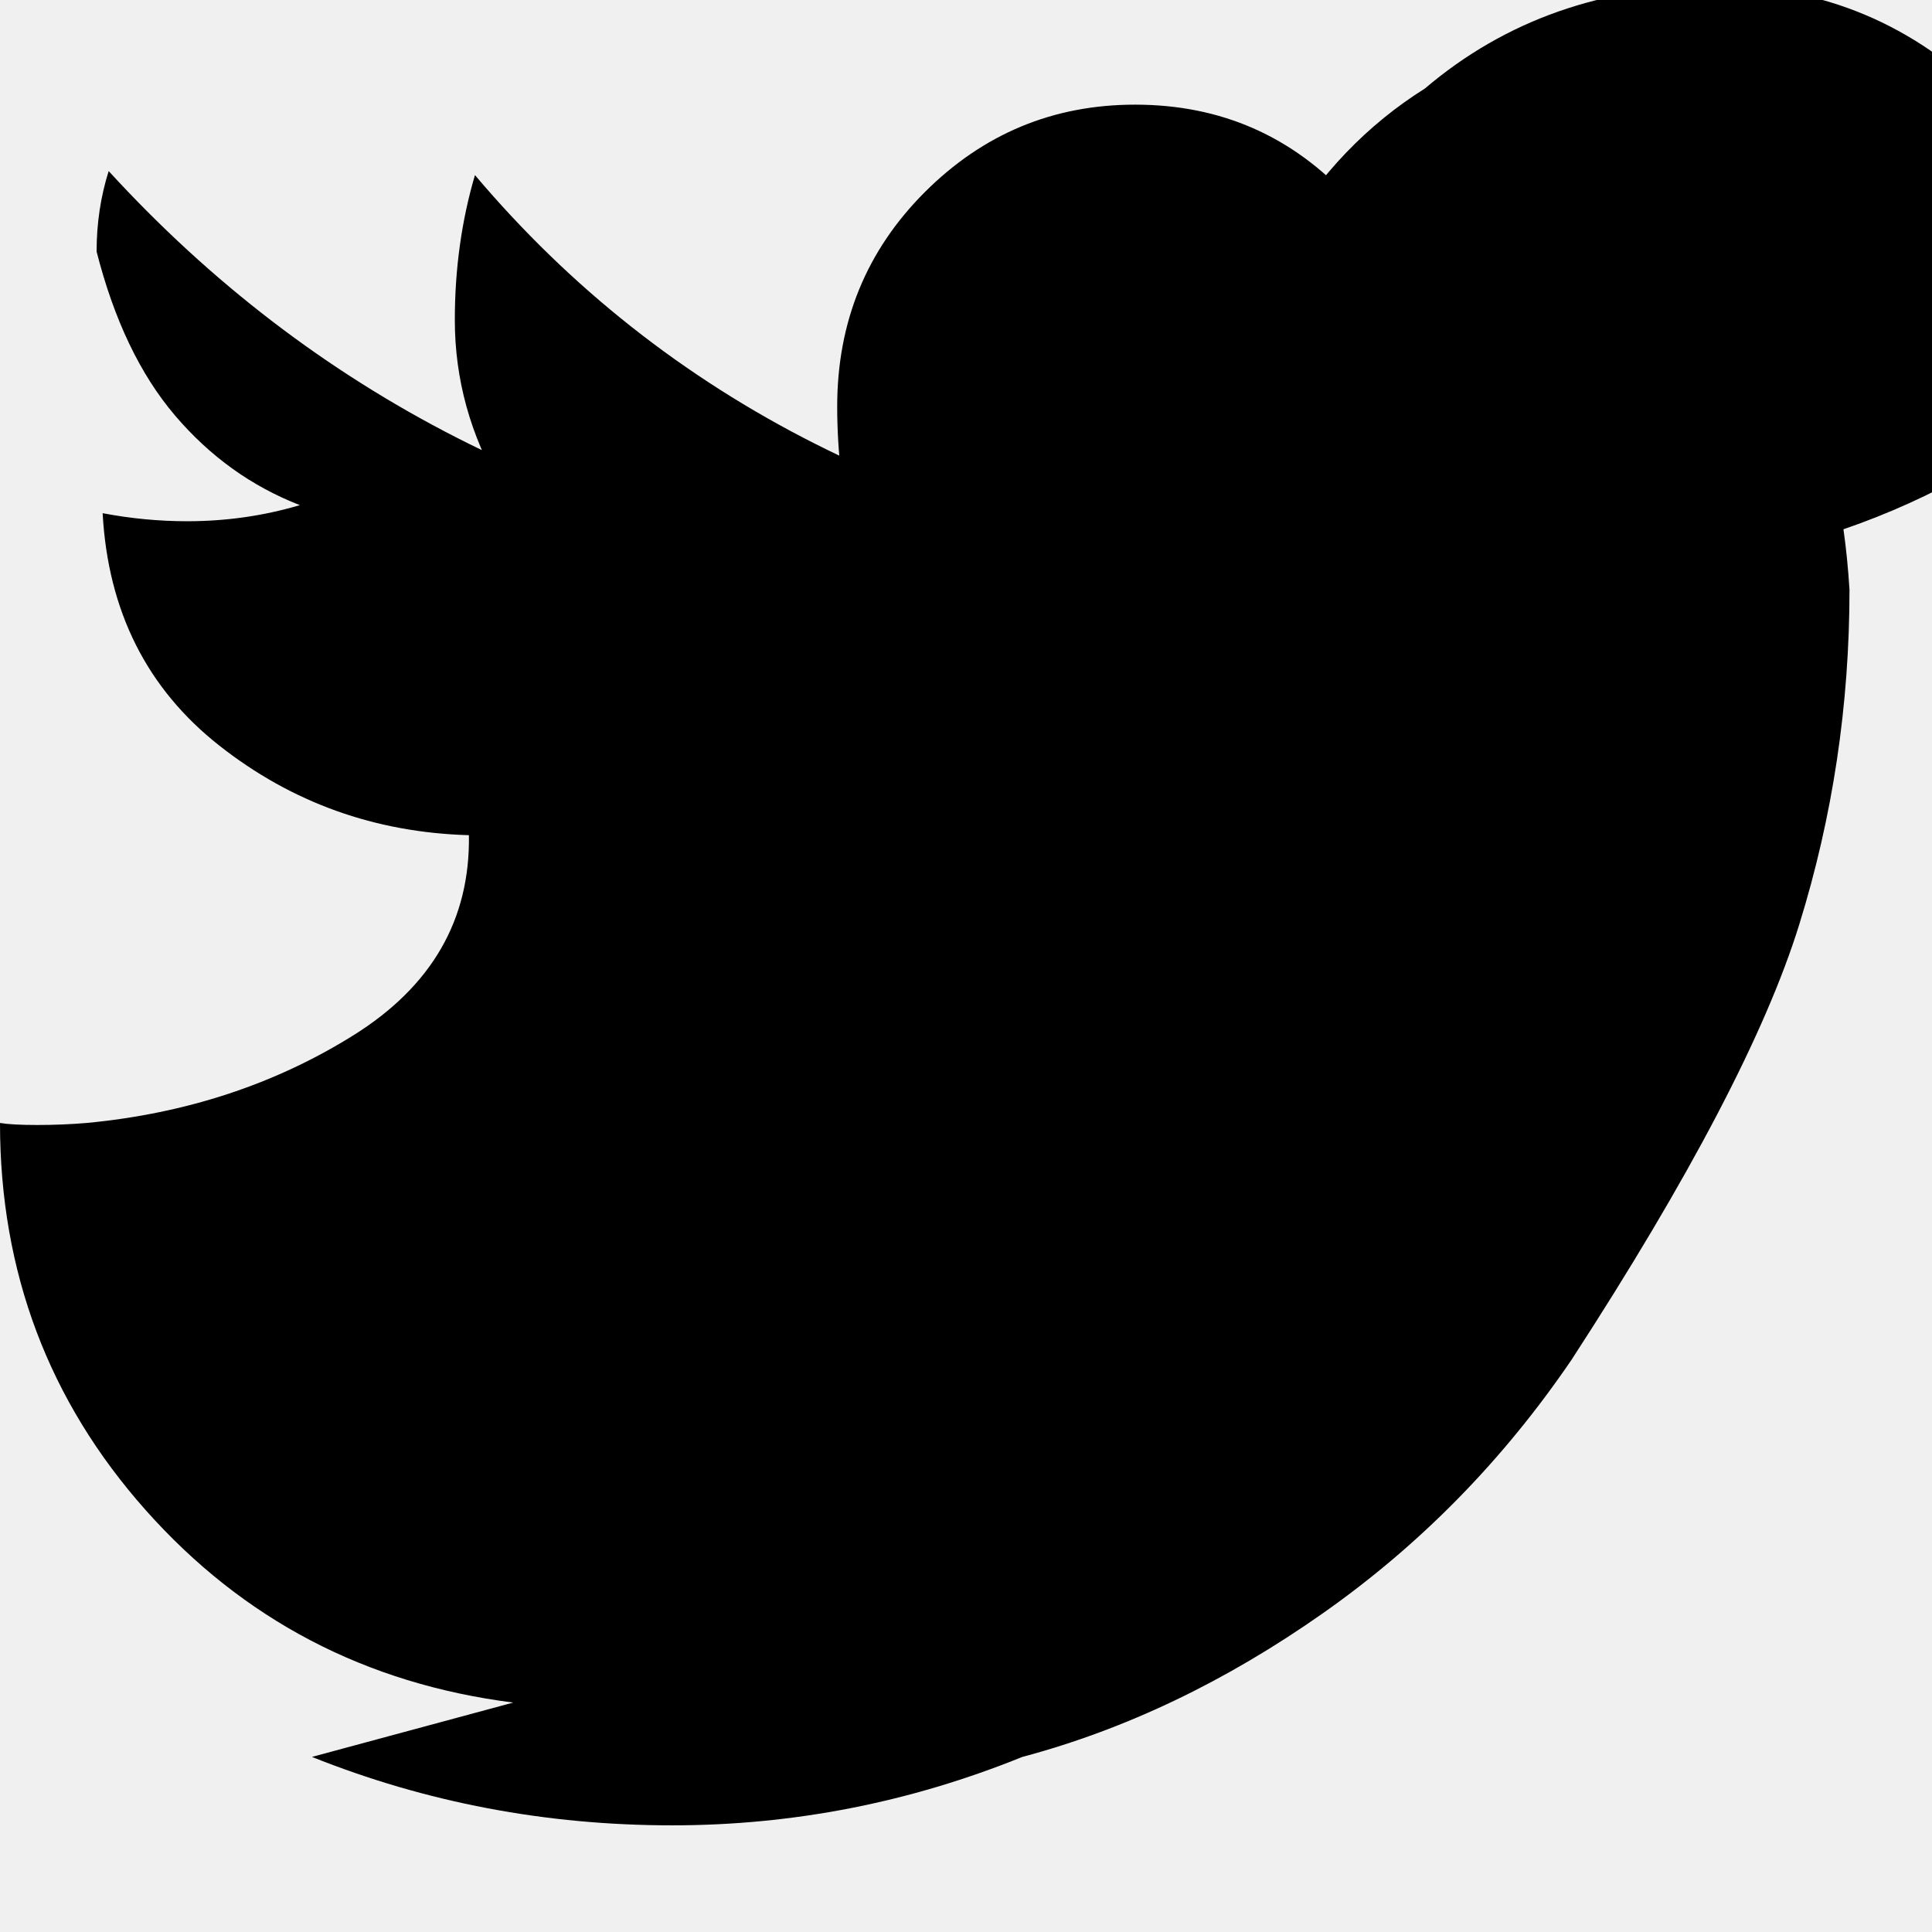
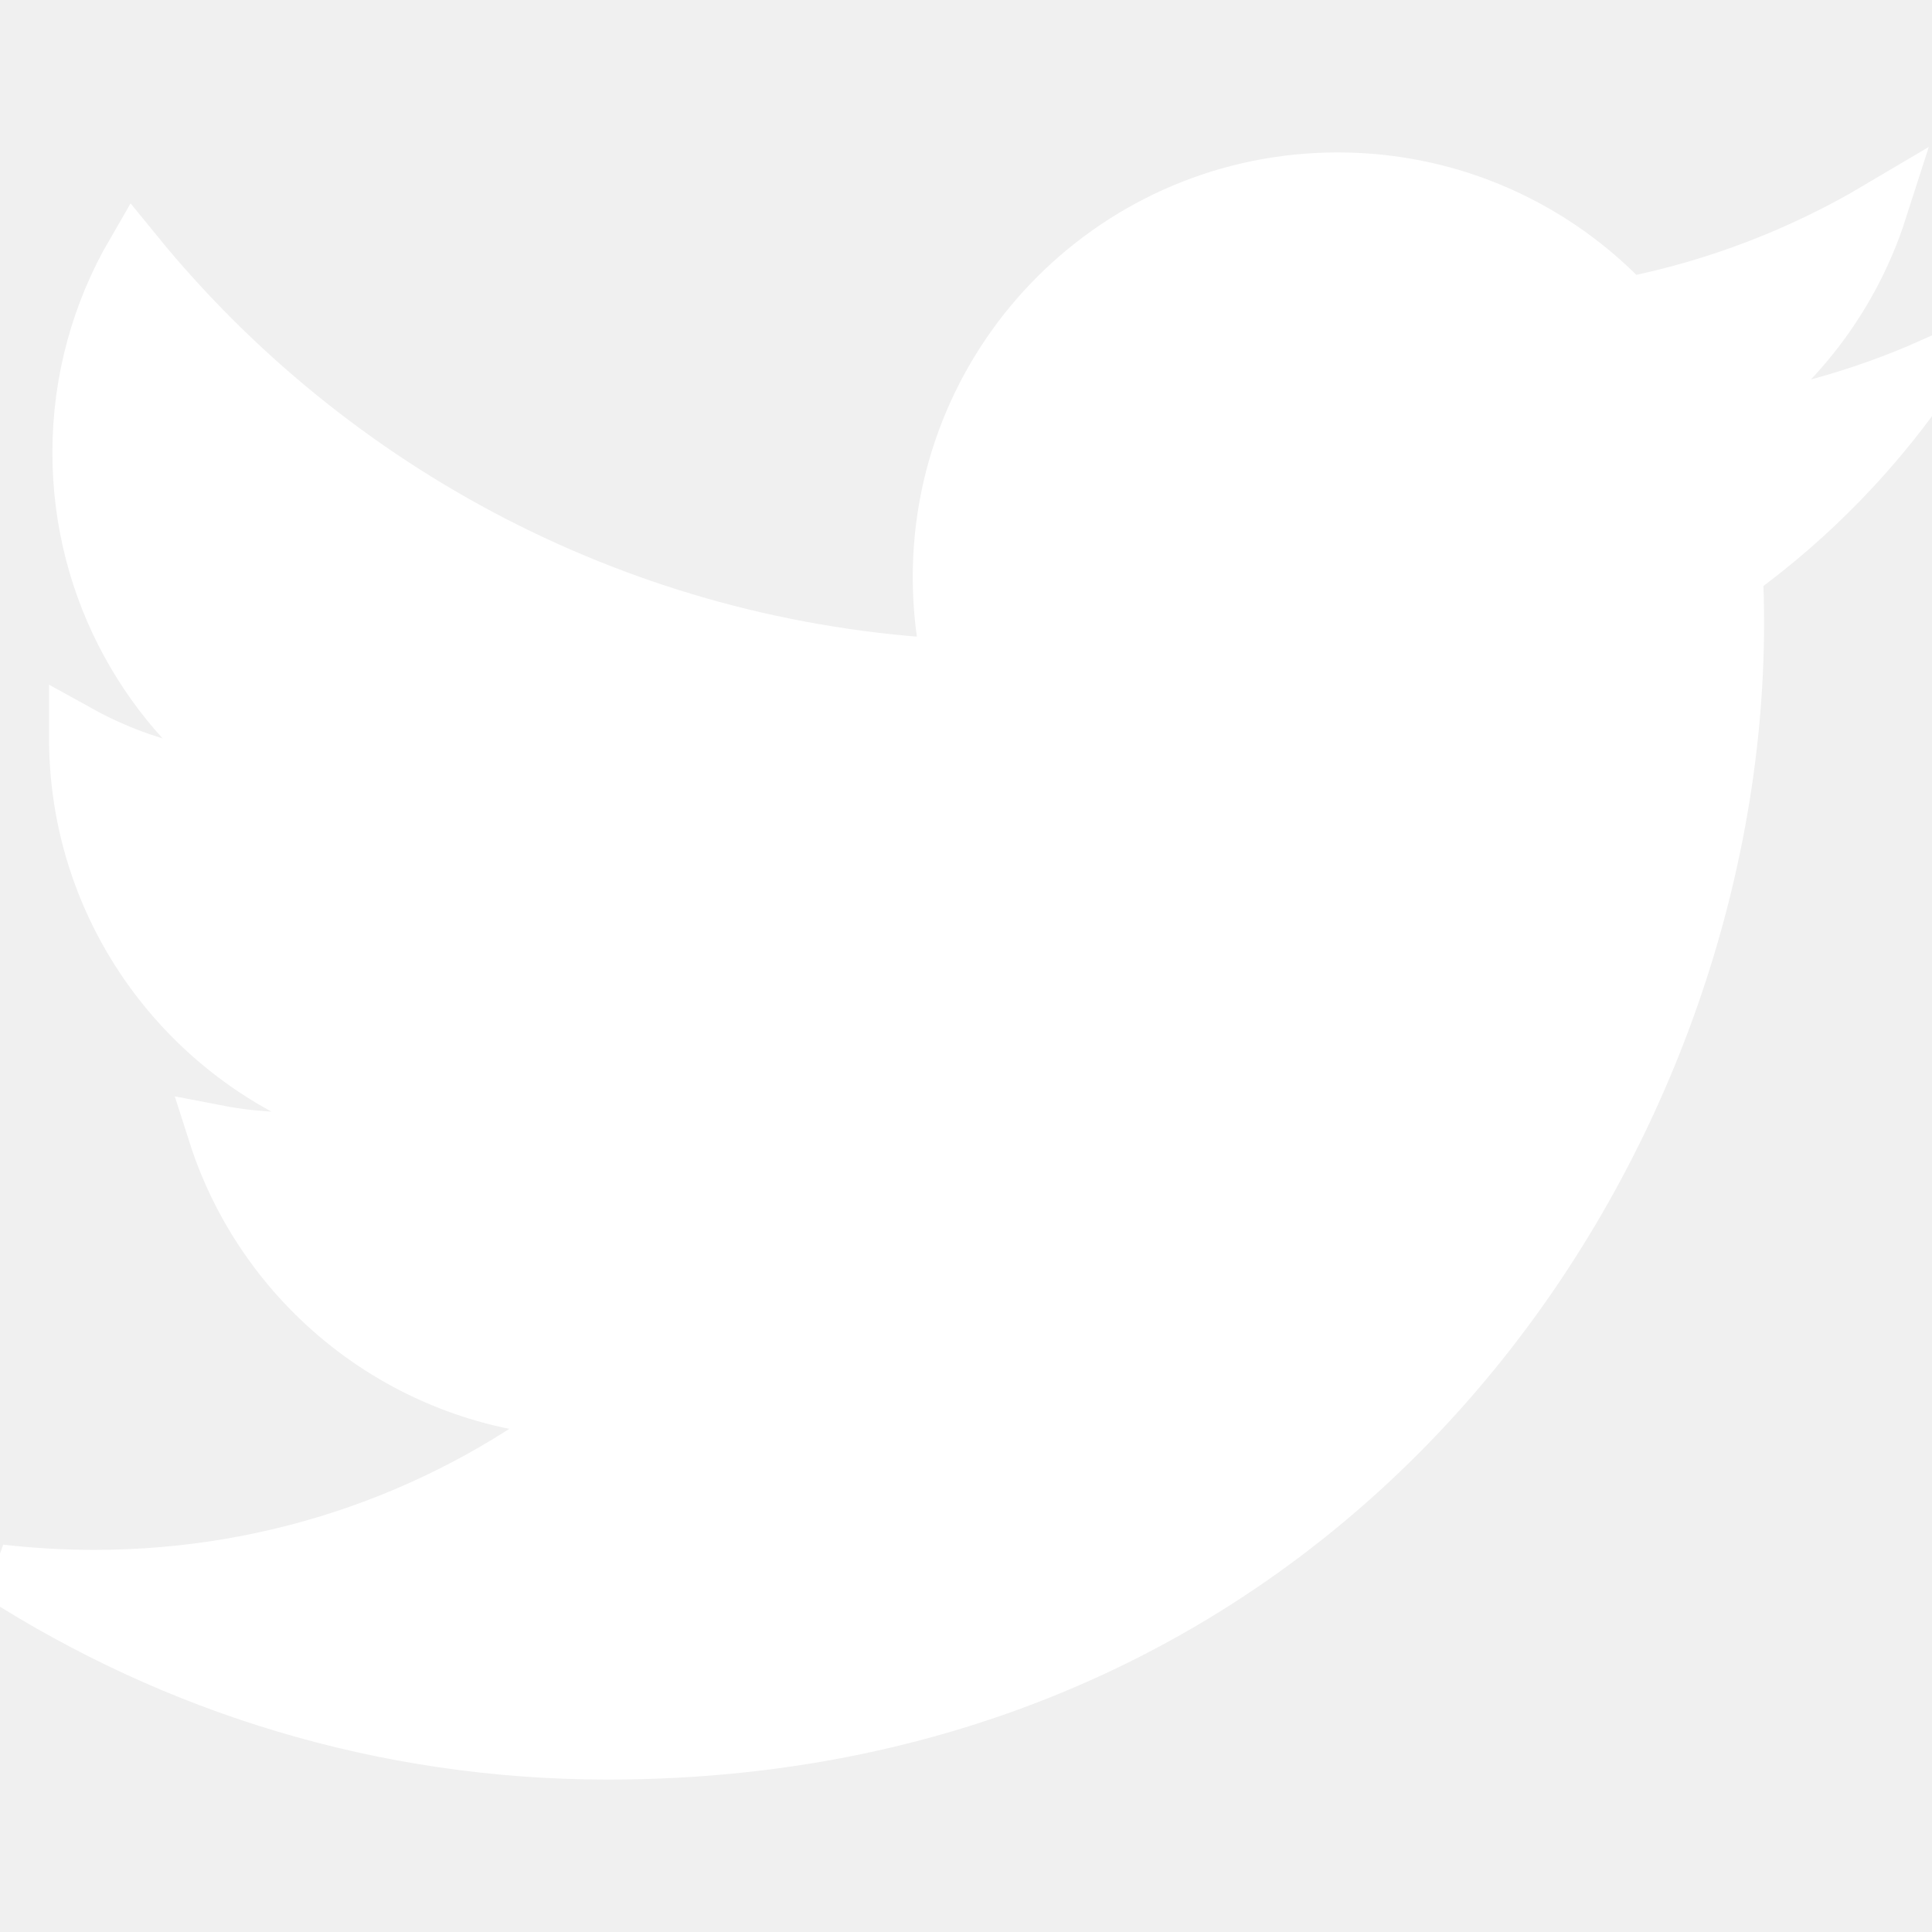
- <svg xmlns="http://www.w3.org/2000/svg" height="48" viewBox="0 96 960 960" width="48">
-   <path d="M255 942q-110-14-182.5-95.5T0 654q6 1 18.5 1t24.5-1q74-7 132.5-43.5T233 511q-70-2-124-44.5T51 351q21 4 42 4 29 0 56-8-36-14-62-44.5T48 221q0-21 6-40 76 83 173 132.5T424 366q-4-17-6-34t-2-34q0-63 43.5-106.5T564 148q64 0 107 47 46-9 86-33-15 48-54 75 40-4 80-20-18 42-58 68 2 19 2 35 0 101-35.5 192.5T628 710.5Q561 776 477 808.5 393 841 297 841q-75 0-142-20 87 2 172-25.5T473 737q-68-1-123-41.5T282 586q22 4 42 4 30 0 58-8-70-14-117-69.5T216 386v-2q21 11 45.5 13.5T310 403q-38-25-61-64.5T226 255q0-38 10-72 71 84 169 133.5T619 377q-9-31-9-63 0-54 27.5-100.5T708 140q60-51 145-51 79 0 136 57 62-12 116-44-22 68-88 104 53-6 106-28-30 64-85 111t-122 70q2 14 3 30 0 86-25 166.5T781 771.5q-51 75-123.5 126T508 969q-84 34-174 34-94 0-179-34Z" />
+ <svg xmlns="http://www.w3.org/2000/svg" fill="#ffffff" version="1.1" id="Capa_1" viewBox="0 0 33.88 33.88" xml:space="preserve" stroke="#ffffff">
+   <g id="SVGRepo_bgCarrier" stroke-width="0" />
+   <g id="SVGRepo_tracerCarrier" stroke-linecap="round" stroke-linejoin="round" />
+   <g id="SVGRepo_iconCarrier">
+     <g>
+       <path d="M30.414,10.031c0.014,0.297,0.021,0.595,0.021,0.897c0,9.187-6.992,19.779-19.779,19.779c-3.928,0-7.58-1.149-10.657-3.123 c0.546,0.063,1.099,0.095,1.658,0.095c3.26,0,6.254-1.107,8.632-2.974c-3.039-0.058-5.607-2.065-6.491-4.828 c0.424,0.082,0.858,0.125,1.308,0.125c0.635,0,1.248-0.084,1.83-0.244c-3.177-0.639-5.576-3.448-5.576-6.815 c0-0.029,0-0.058,0-0.087c0.939,0.521,2.01,0.833,3.15,0.869C2.646,12.48,1.419,10.35,1.419,7.938c0-1.274,0.343-2.467,0.94-3.495 c3.427,4.206,8.552,6.973,14.327,7.263c-0.117-0.509-0.18-1.038-0.18-1.584c0-3.838,3.112-6.949,6.953-6.949 c1.998,0,3.805,0.844,5.07,2.192c1.582-0.311,3.072-0.89,4.416-1.686c-0.521,1.624-1.621,2.986-3.057,3.844 c1.406-0.166,2.746-0.54,3.991-1.092C32.949,7.826,31.771,9.05,30.414,10.031z" />
+     </g>
+   </g>
</svg>
